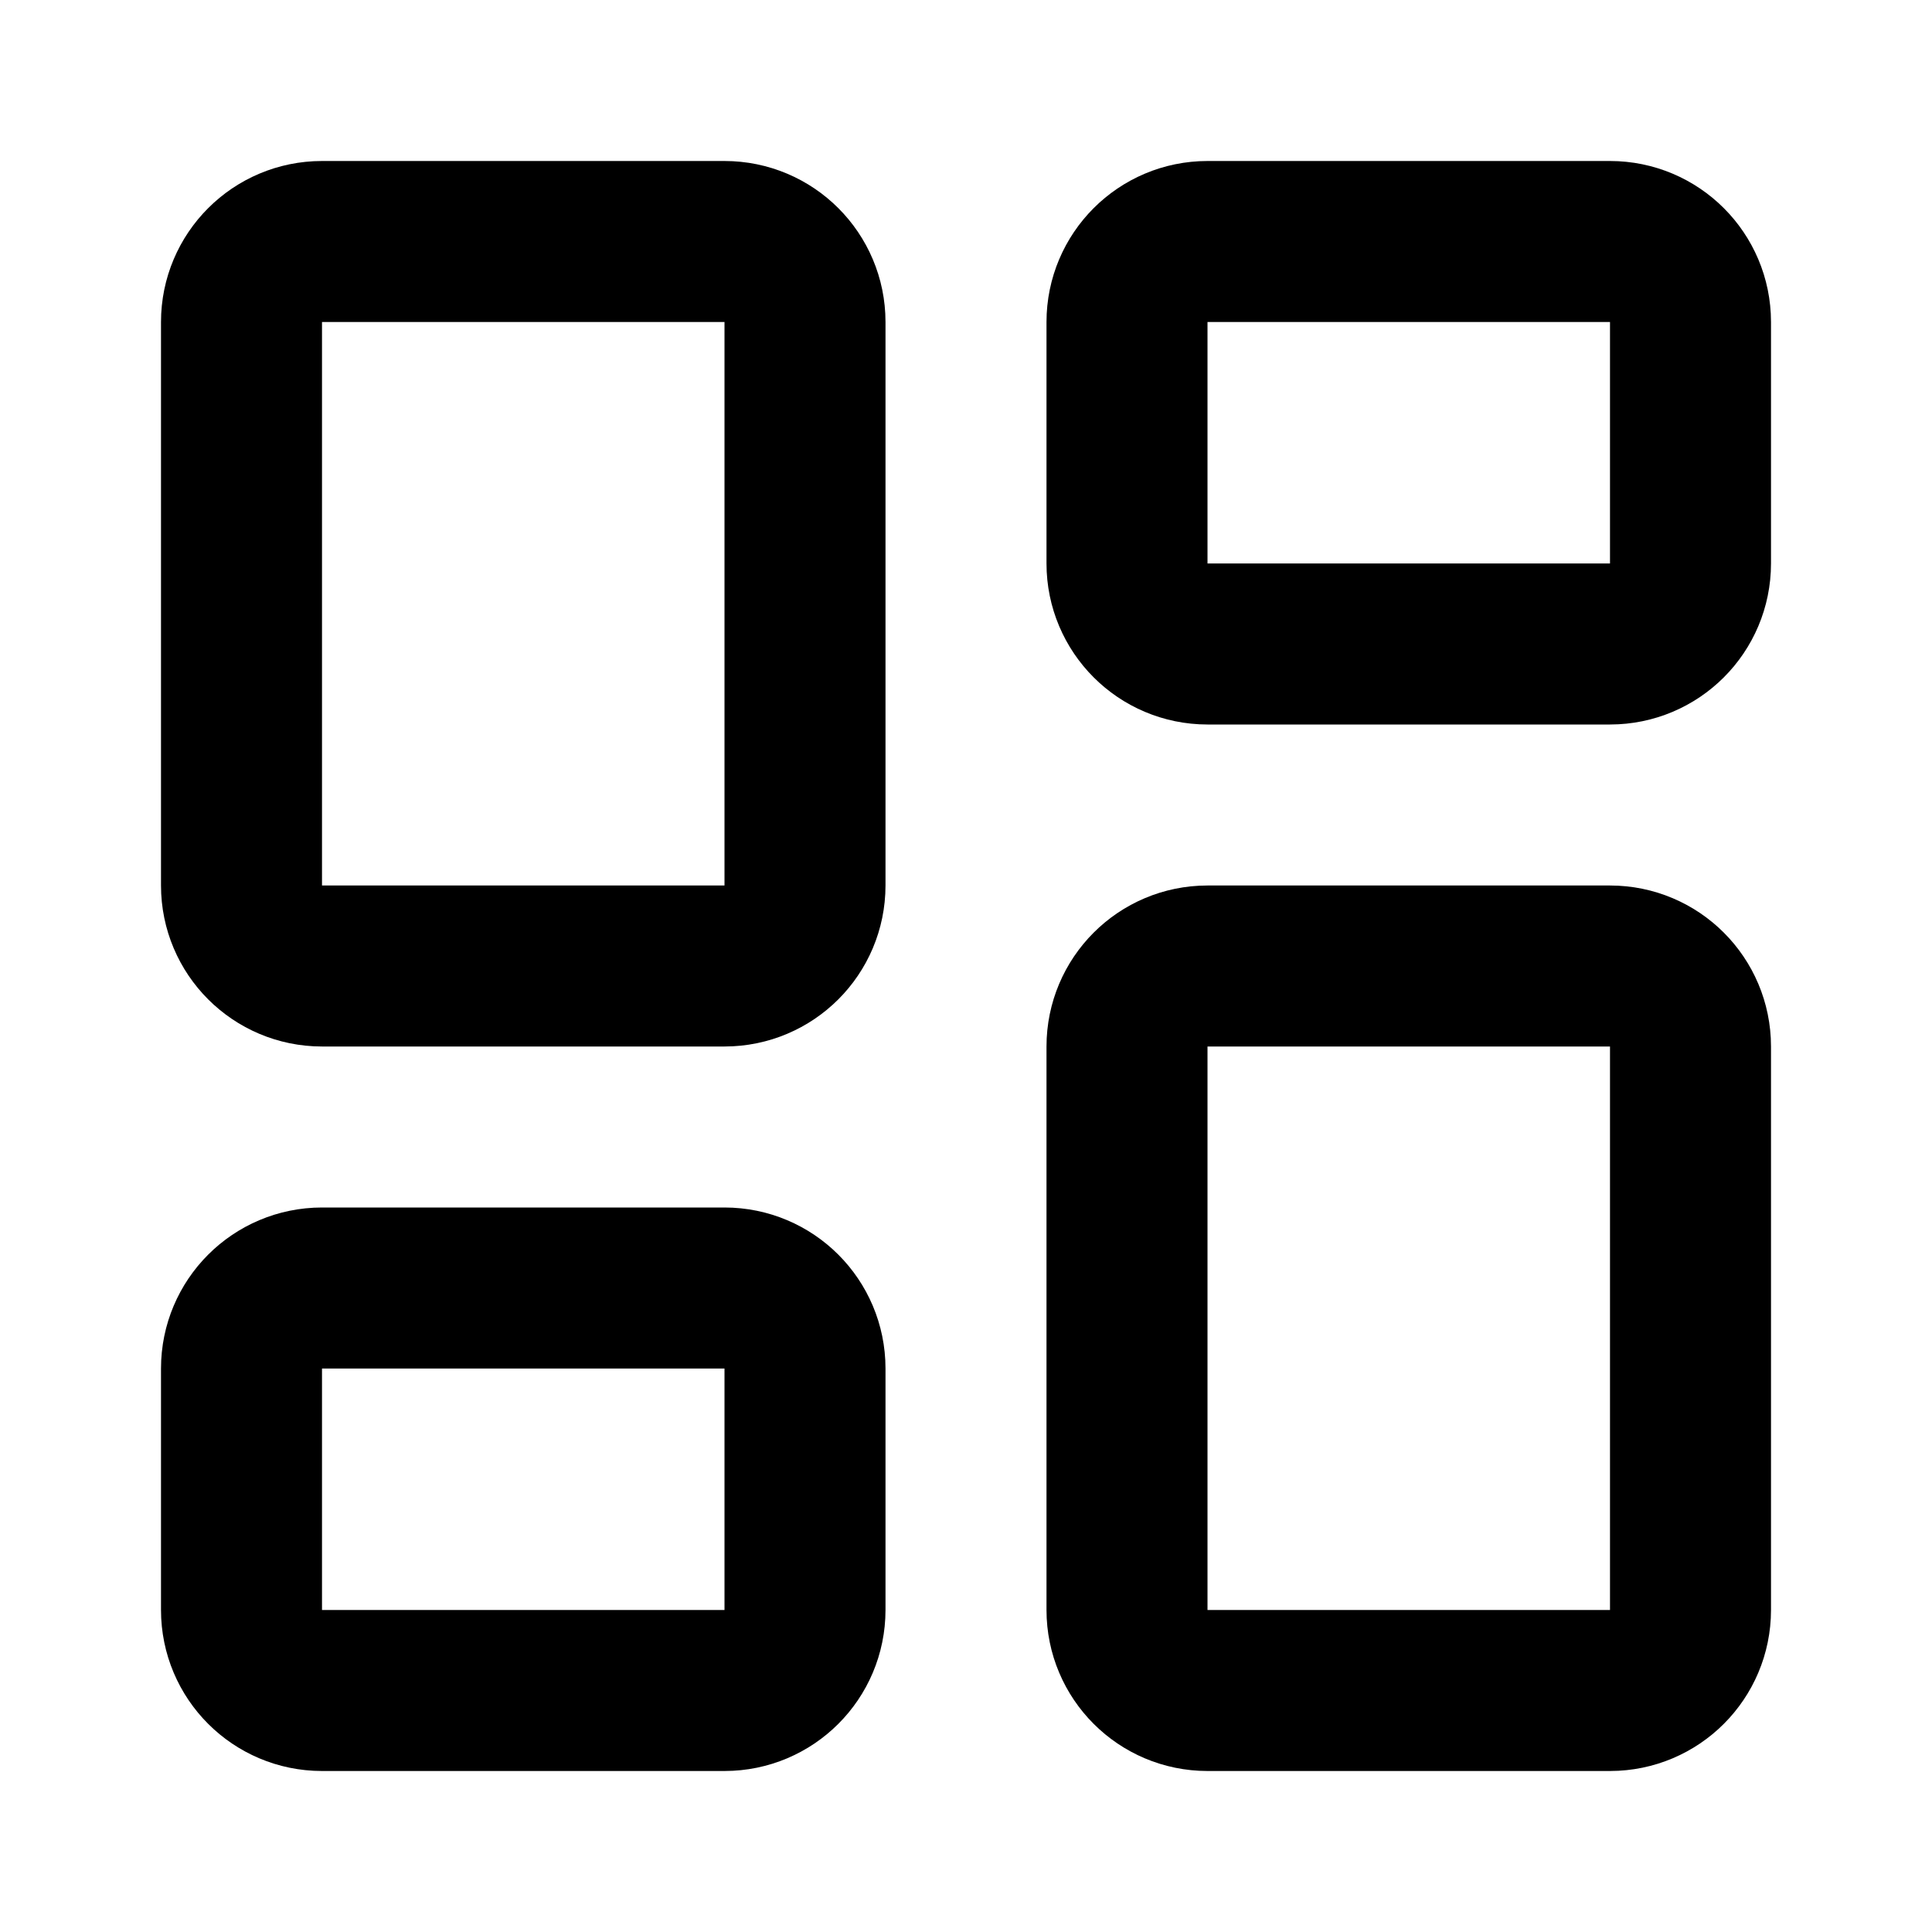
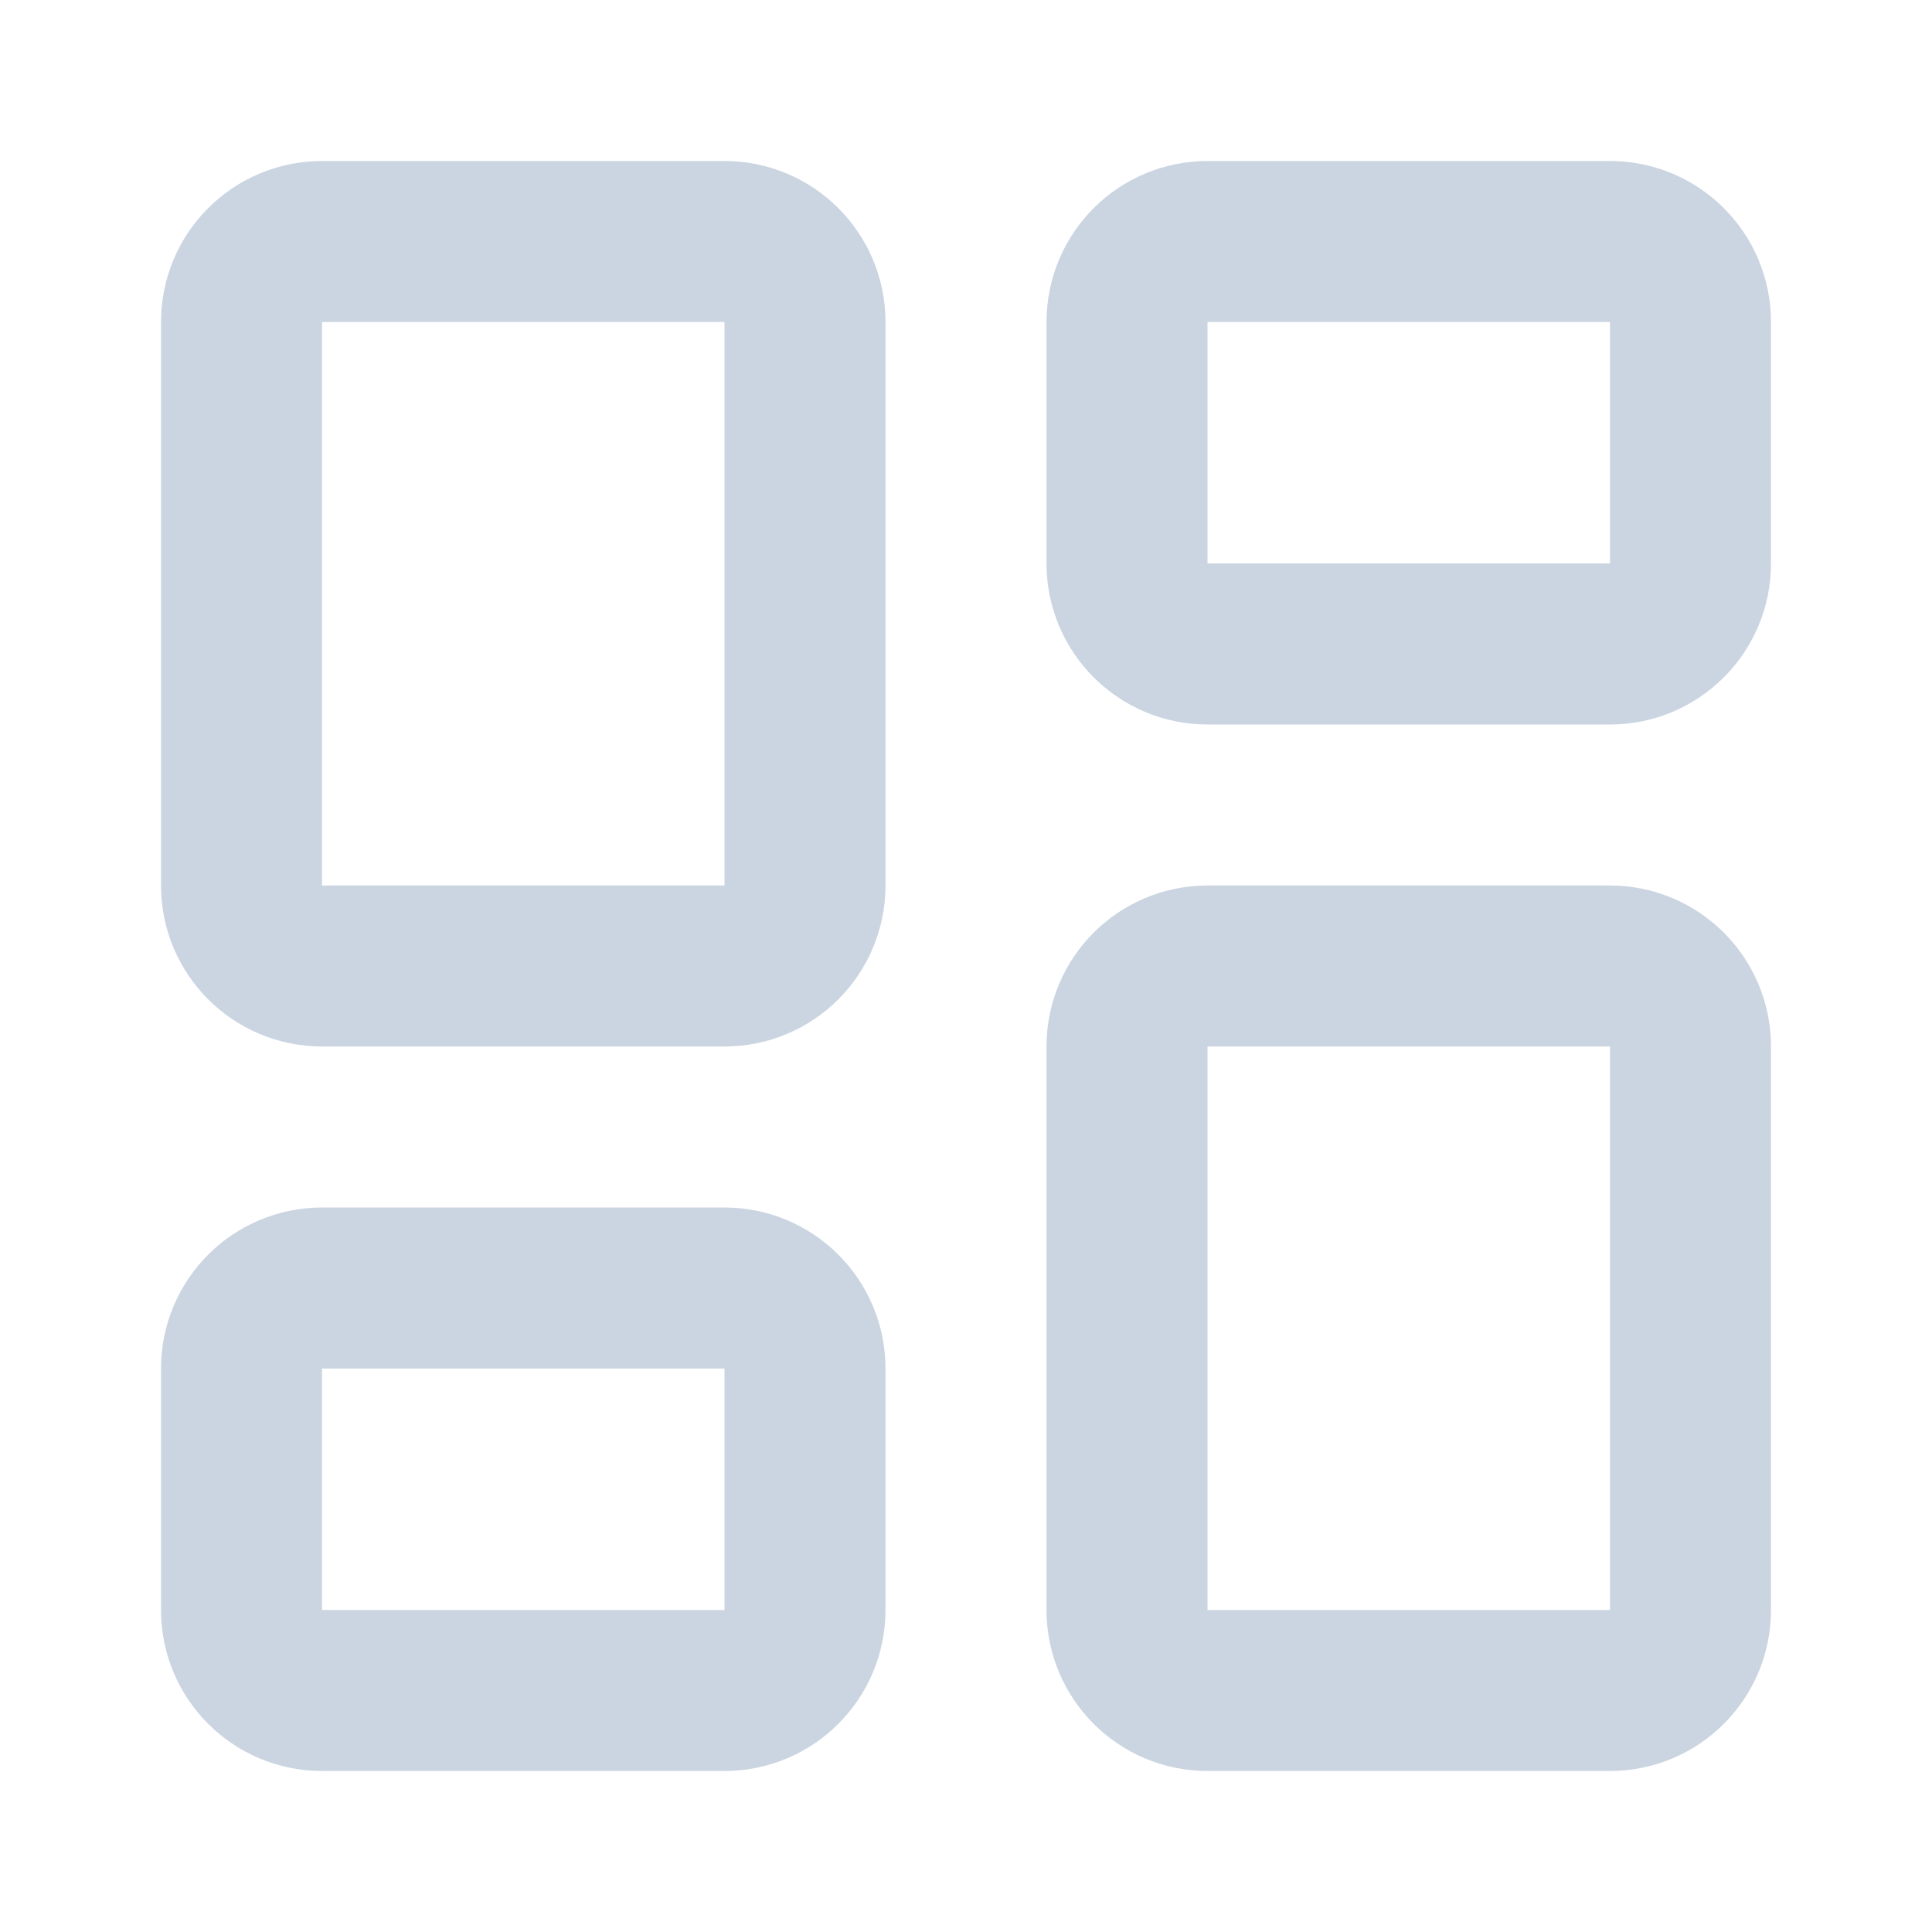
- <svg xmlns="http://www.w3.org/2000/svg" width="24" height="24" viewBox="0 0 24 24" fill="none" stroke="currentColor" stroke-width="2" stroke-linecap="round" stroke-linejoin="round">
+ <svg xmlns="http://www.w3.org/2000/svg" width="24" height="24" viewBox="0 0 24 24" fill="none" stroke="#CBD5E1" stroke-width="2" stroke-linecap="round" stroke-linejoin="round">
  <rect width="7" height="9" x="3" y="3" rx="1" />
  <rect width="7" height="5" x="14" y="3" rx="1" />
  <rect width="7" height="9" x="14" y="12" rx="1" />
  <rect width="7" height="5" x="3" y="16" rx="1" />
</svg>
